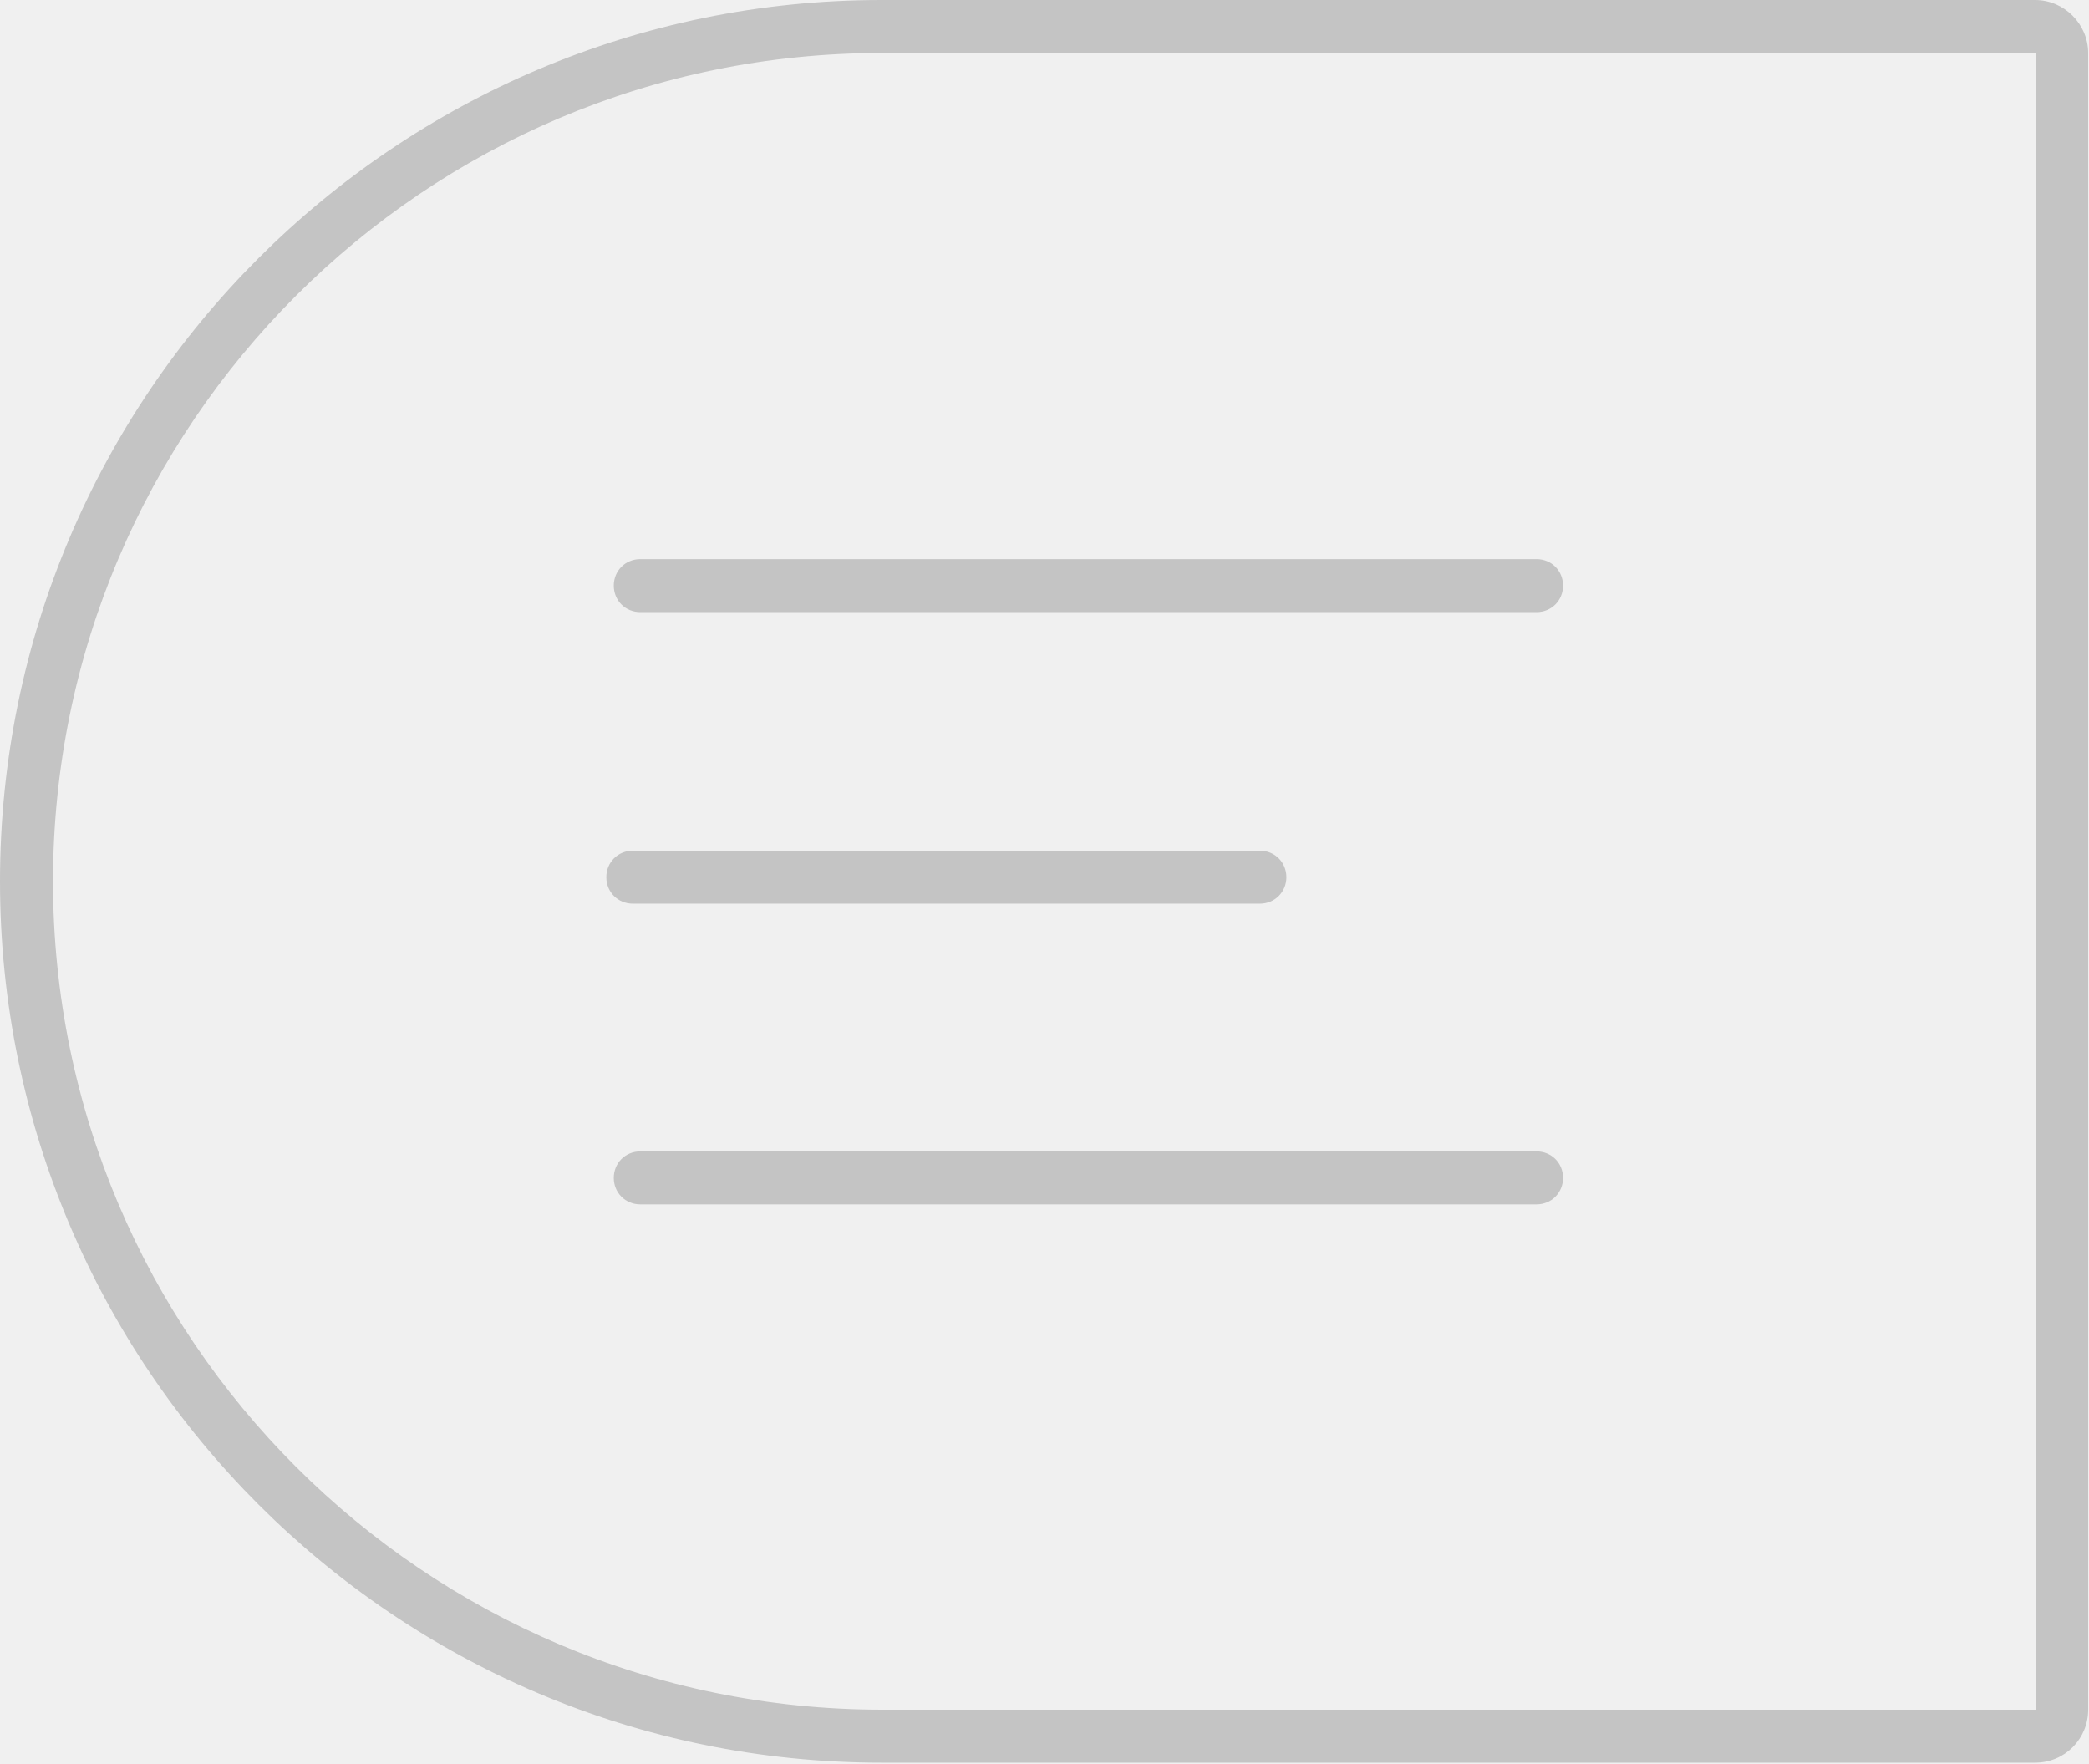
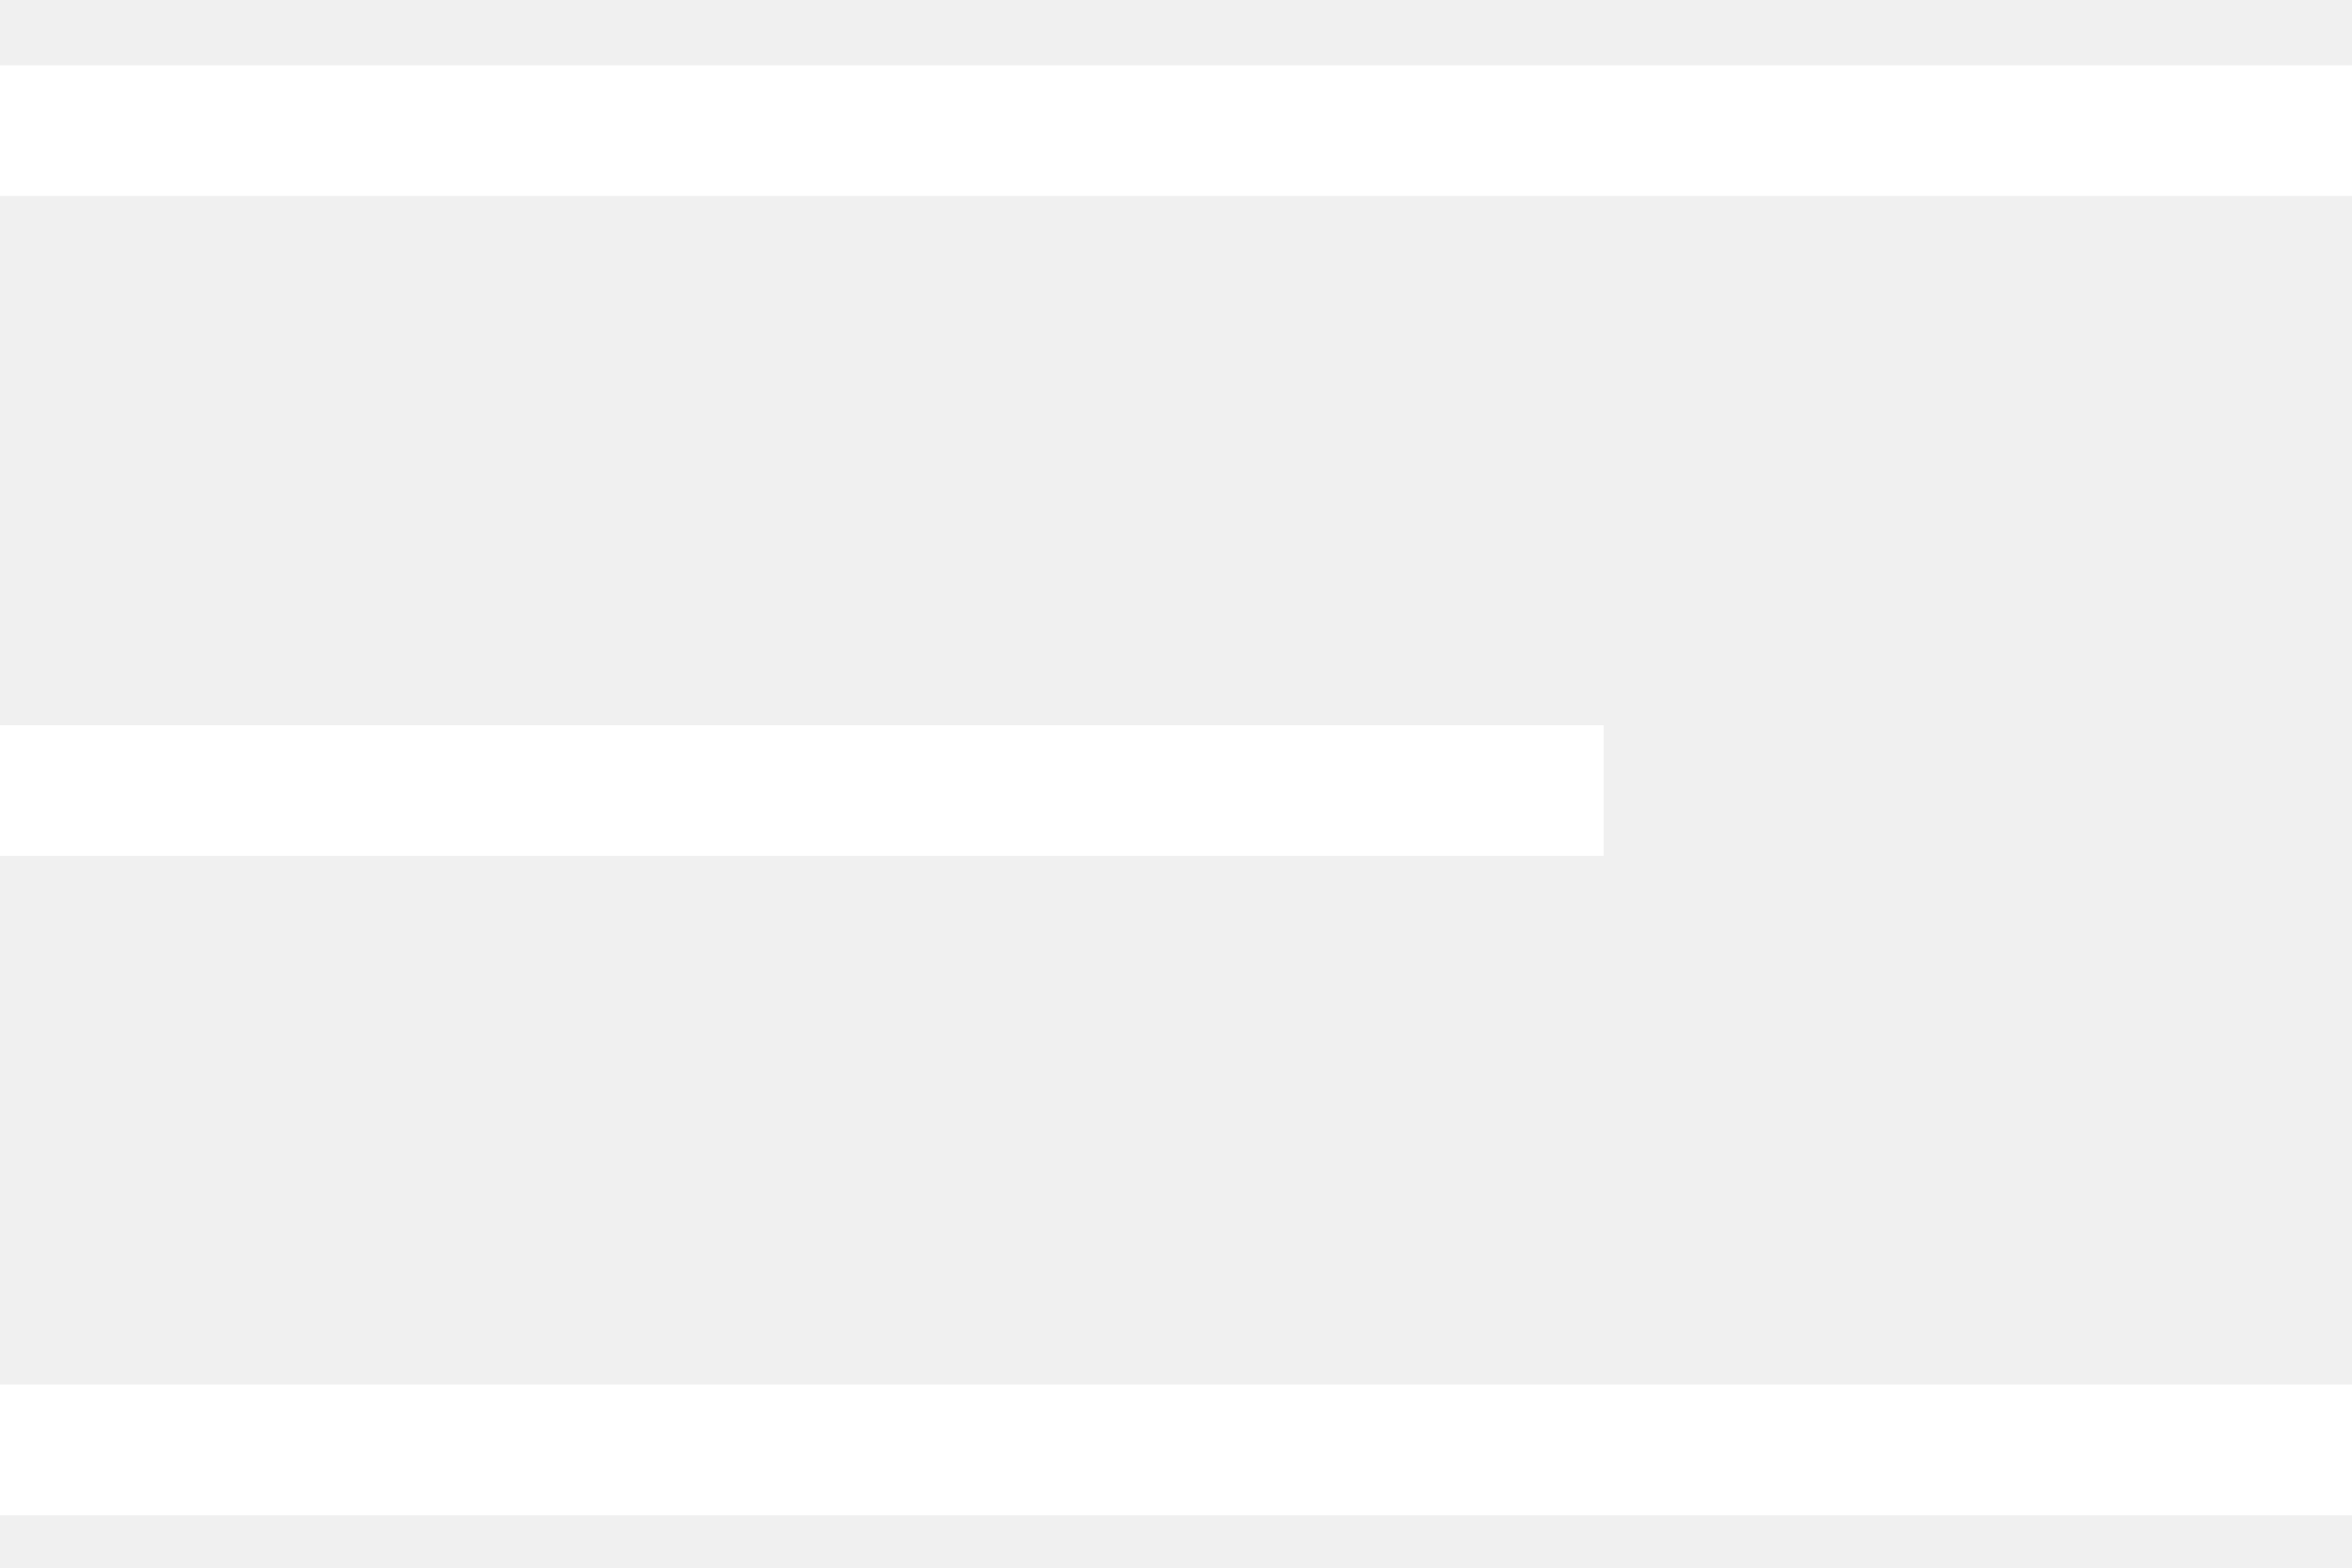
- <svg xmlns="http://www.w3.org/2000/svg" id="Layer_2" viewBox="0 0 25.22 21.29">
-   <defs>
-     <style>.cls-1{fill:#c4c4c4;stroke-width:0px;}</style>
-   </defs>
-   <g id="Layer_1-2">
-     <path class="cls-1" d="m24.58.64v20h-13.93C5.13,20.64.64,16.16.64,10.64S5.13.64,10.64.64h13.93m0-.64h-13.93C4.77,0,0,4.77,0,10.64s4.77,10.64,10.64,10.64h13.93c.36,0,.64-.29.64-.64V.64c0-.35-.29-.64-.64-.64h0Z" />
-     <path class="cls-1" d="m18.54,7.39H7.73c-.18,0-.32-.14-.32-.32s.14-.32.32-.32h10.82c.18,0,.32.14.32.32s-.14.32-.32.32Z" />
-     <path class="cls-1" d="m18.54,14.54H7.73c-.18,0-.32-.14-.32-.32s.14-.32.32-.32h10.82c.18,0,.32.14.32.32s-.14.32-.32.32Z" />
-     <path class="cls-1" d="m15.21,10.91h-7.57c-.18,0-.32-.14-.32-.32s.14-.32.32-.32h7.57c.18,0,.32.14.32.32s-.14.32-.32.32Z" />
-   </g>
+ <svg xmlns="http://www.w3.org/2000/svg" width="18" height="12" viewBox="0 0 18 12" fill="none">
+   <path d="M0 1H18" stroke="white" stroke-miterlimit="10" />
+   <path d="M0 6.051H12.273" stroke="white" stroke-miterlimit="10" />
+   <path d="M0 11.098H18" stroke="white" stroke-miterlimit="10" />
</svg>
